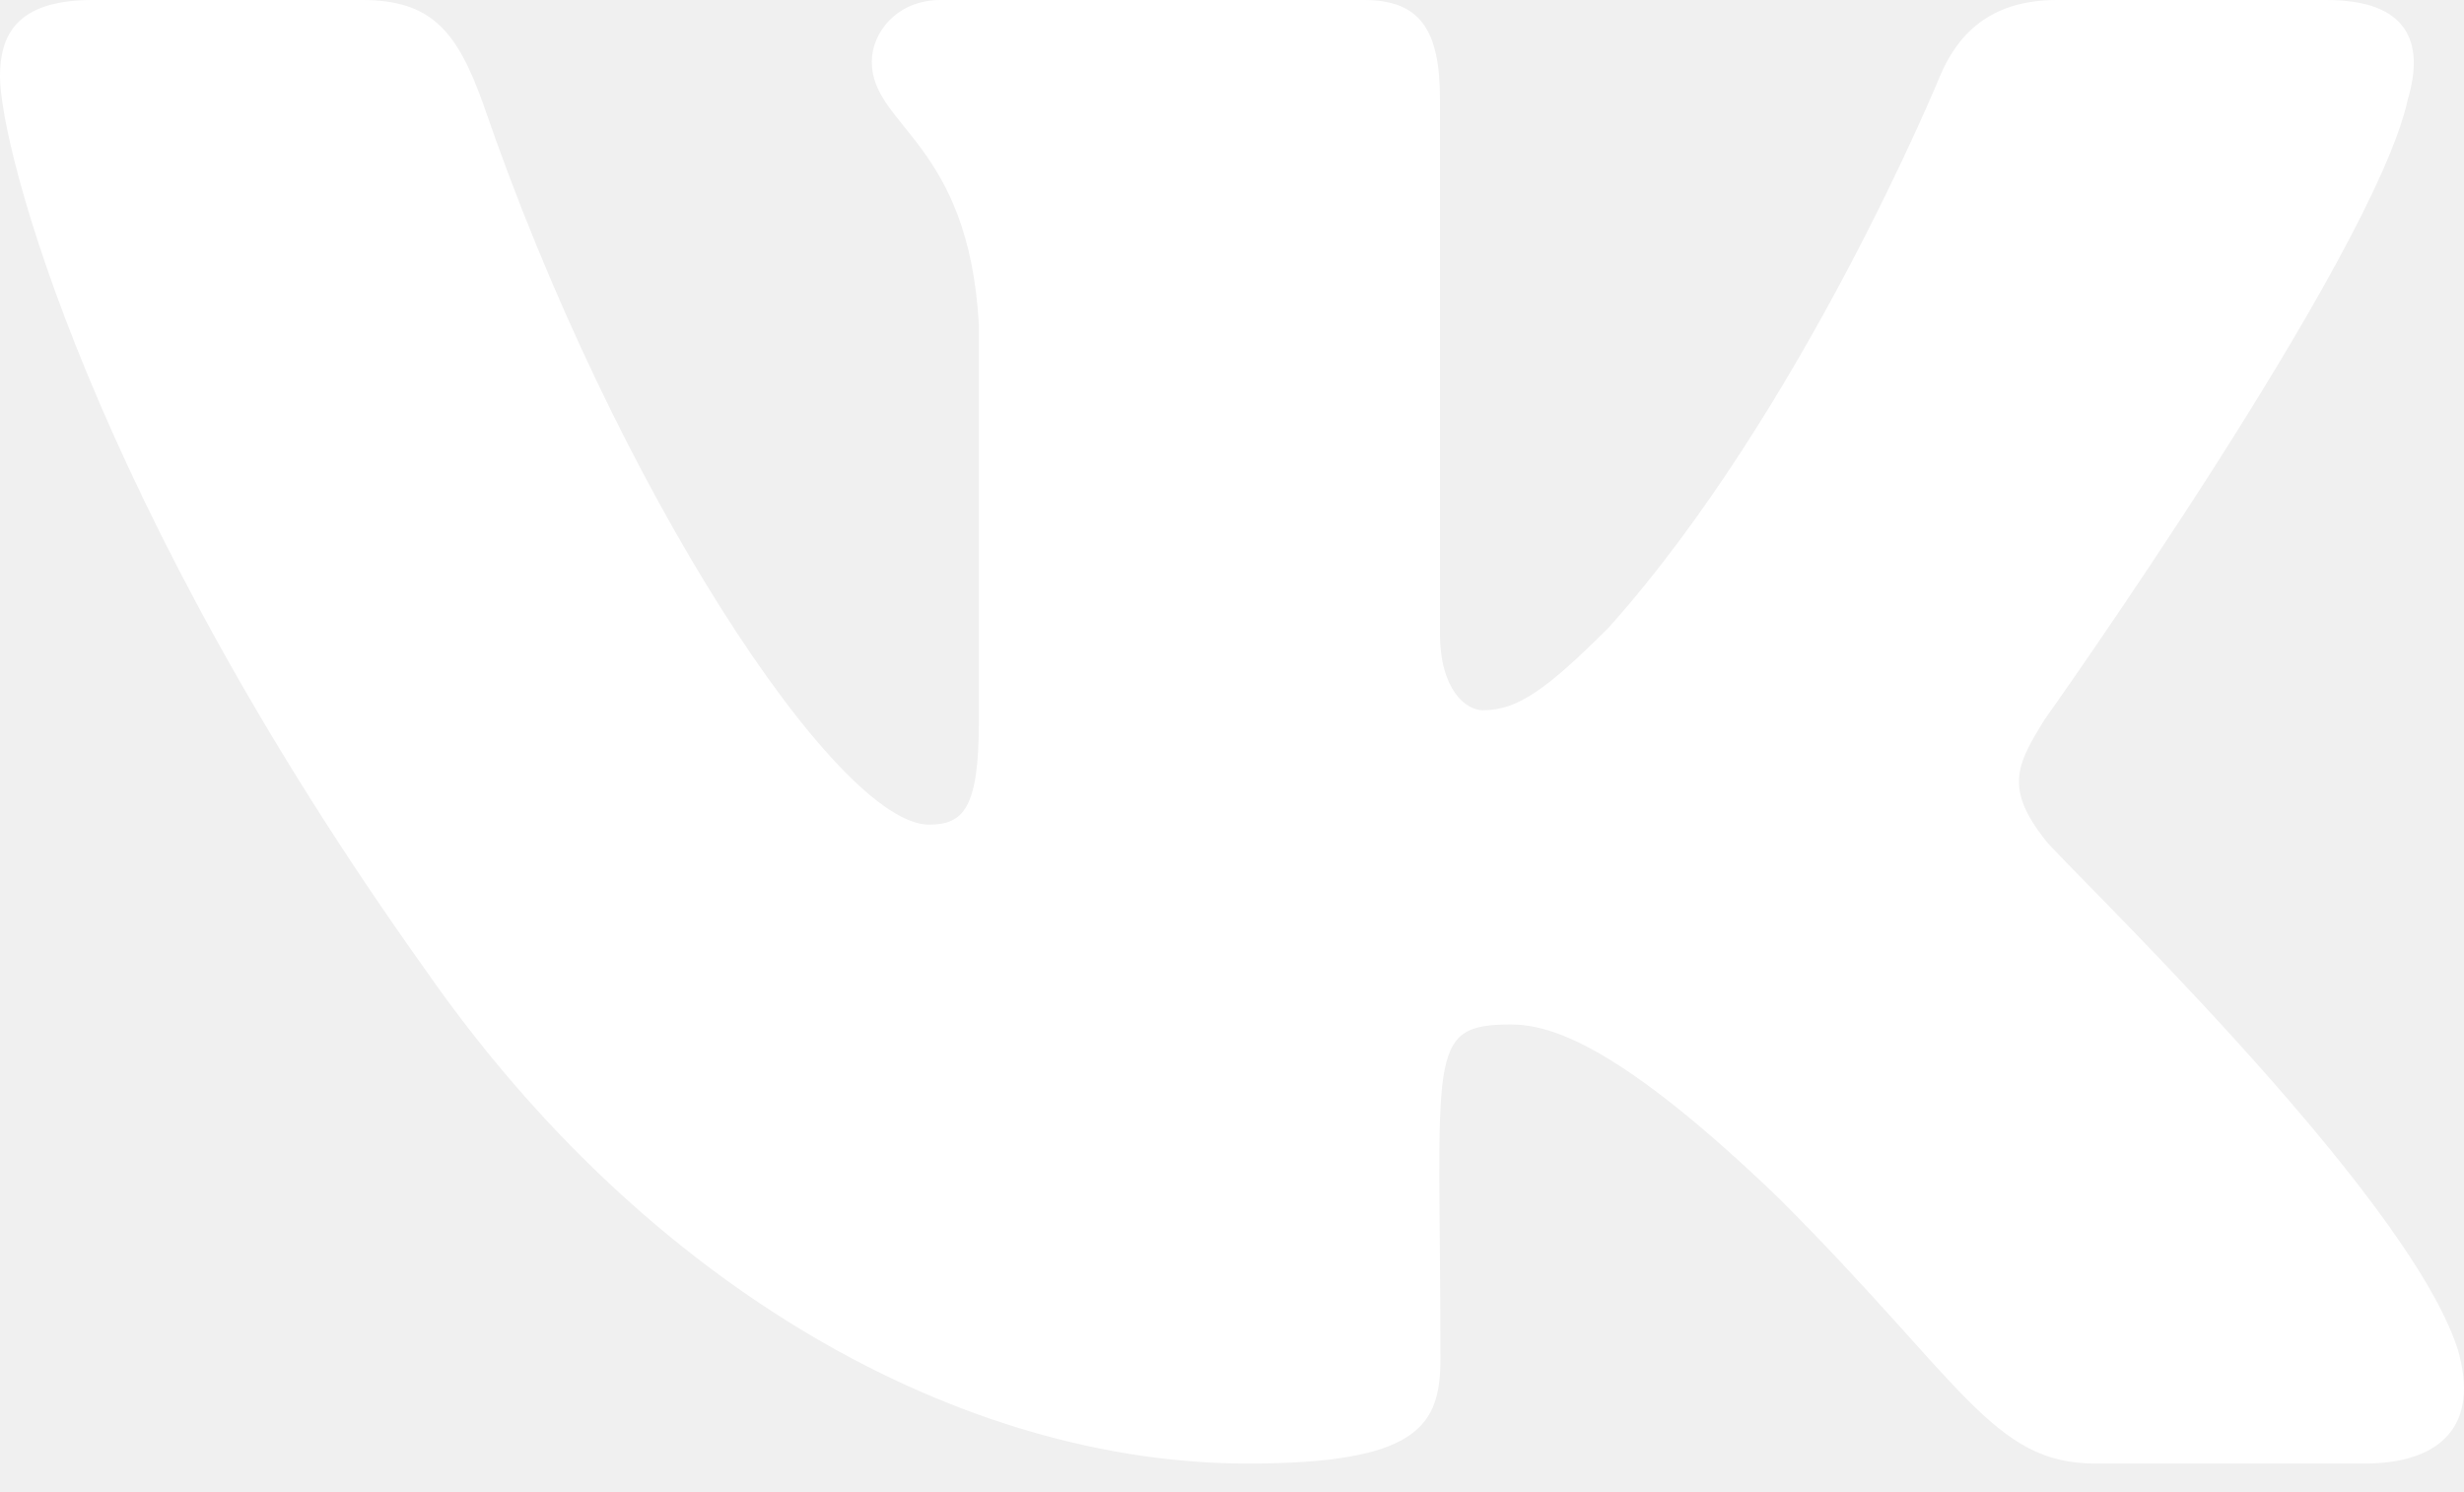
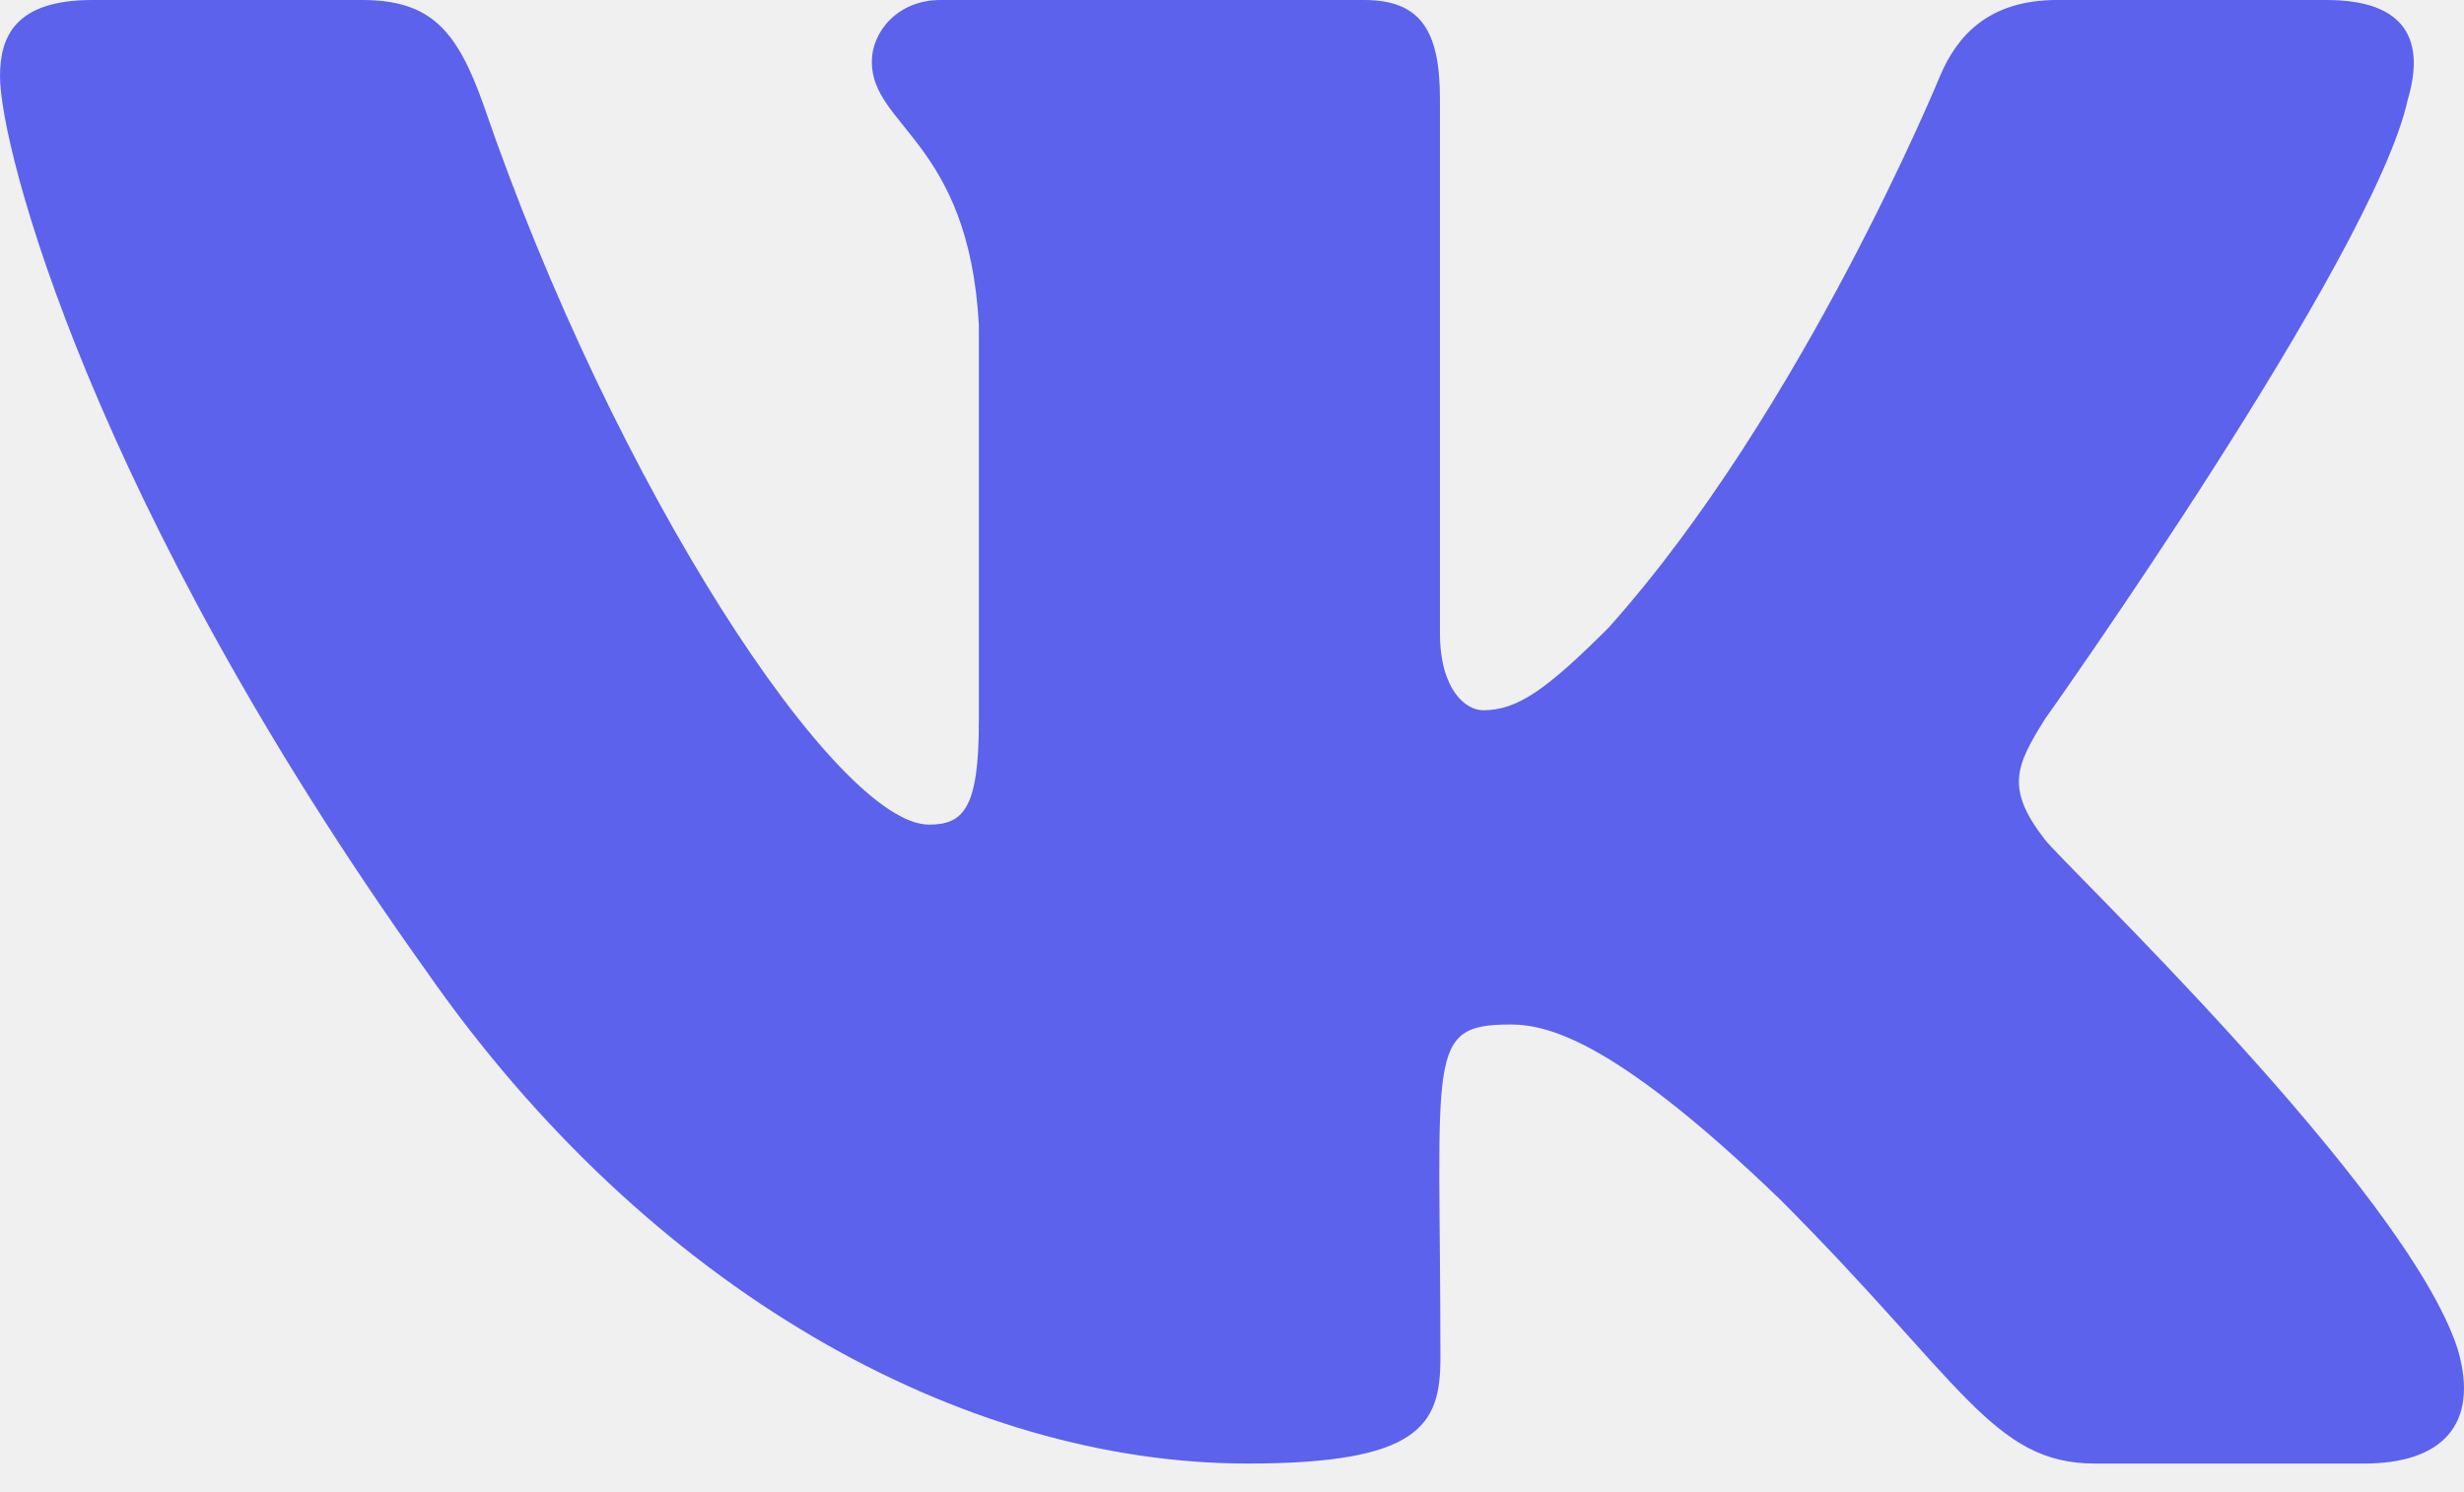
- <svg xmlns="http://www.w3.org/2000/svg" width="38" height="23" viewBox="0 0 38 23" fill="none">
-   <path d="M37.134 1.531C37.395 0.649 37.134 0 35.878 0H31.723C30.665 0 30.178 0.557 29.917 1.178C29.917 1.178 27.801 6.335 24.81 9.679C23.844 10.645 23.399 10.955 22.87 10.955C22.609 10.955 22.207 10.645 22.207 9.763V1.531C22.207 0.473 21.911 0 21.036 0H14.504C13.841 0 13.445 0.494 13.445 0.952C13.445 1.954 14.941 2.187 15.096 5.009V11.132C15.096 12.472 14.856 12.719 14.327 12.719C12.916 12.719 9.488 7.541 7.456 1.615C7.047 0.466 6.645 0 5.58 0H1.425C0.24 0 0 0.557 0 1.178C0 2.279 1.411 7.746 6.568 14.969C10.003 19.9 14.842 22.574 19.244 22.574C21.89 22.574 22.214 21.981 22.214 20.958C22.214 16.246 21.974 15.802 23.3 15.802C23.914 15.802 24.972 16.112 27.441 18.489C30.263 21.311 30.729 22.574 32.309 22.574H36.464C37.649 22.574 38.248 21.981 37.903 20.81C37.113 18.348 31.773 13.283 31.533 12.945C30.919 12.155 31.096 11.802 31.533 11.097C31.54 11.089 36.612 3.95 37.134 1.531Z" fill="white" />
+ <svg xmlns="http://www.w3.org/2000/svg" width="38" height="23" viewBox="0 0 38 23">
+   <path d="M37.134 1.531C37.395 0.649 37.134 0 35.878 0H31.723C30.665 0 30.178 0.557 29.917 1.178C29.917 1.178 27.801 6.335 24.81 9.679C23.844 10.645 23.399 10.955 22.87 10.955C22.609 10.955 22.207 10.645 22.207 9.763V1.531C22.207 0.473 21.911 0 21.036 0H14.504C13.841 0 13.445 0.494 13.445 0.952C13.445 1.954 14.941 2.187 15.096 5.009V11.132C15.096 12.472 14.856 12.719 14.327 12.719C12.916 12.719 9.488 7.541 7.456 1.615C7.047 0.466 6.645 0 5.58 0H1.425C0.24 0 0 0.557 0 1.178C0 2.279 1.411 7.746 6.568 14.969C10.003 19.9 14.842 22.574 19.244 22.574C21.89 22.574 22.214 21.981 22.214 20.958C22.214 16.246 21.974 15.802 23.3 15.802C23.914 15.802 24.972 16.112 27.441 18.489C30.263 21.311 30.729 22.574 32.309 22.574H36.464C37.649 22.574 38.248 21.981 37.903 20.81C37.113 18.348 31.773 13.283 31.533 12.945C30.919 12.155 31.096 11.802 31.533 11.097C31.54 11.089 36.612 3.95 37.134 1.531Z" fill="#5c62ec" />
</svg>
